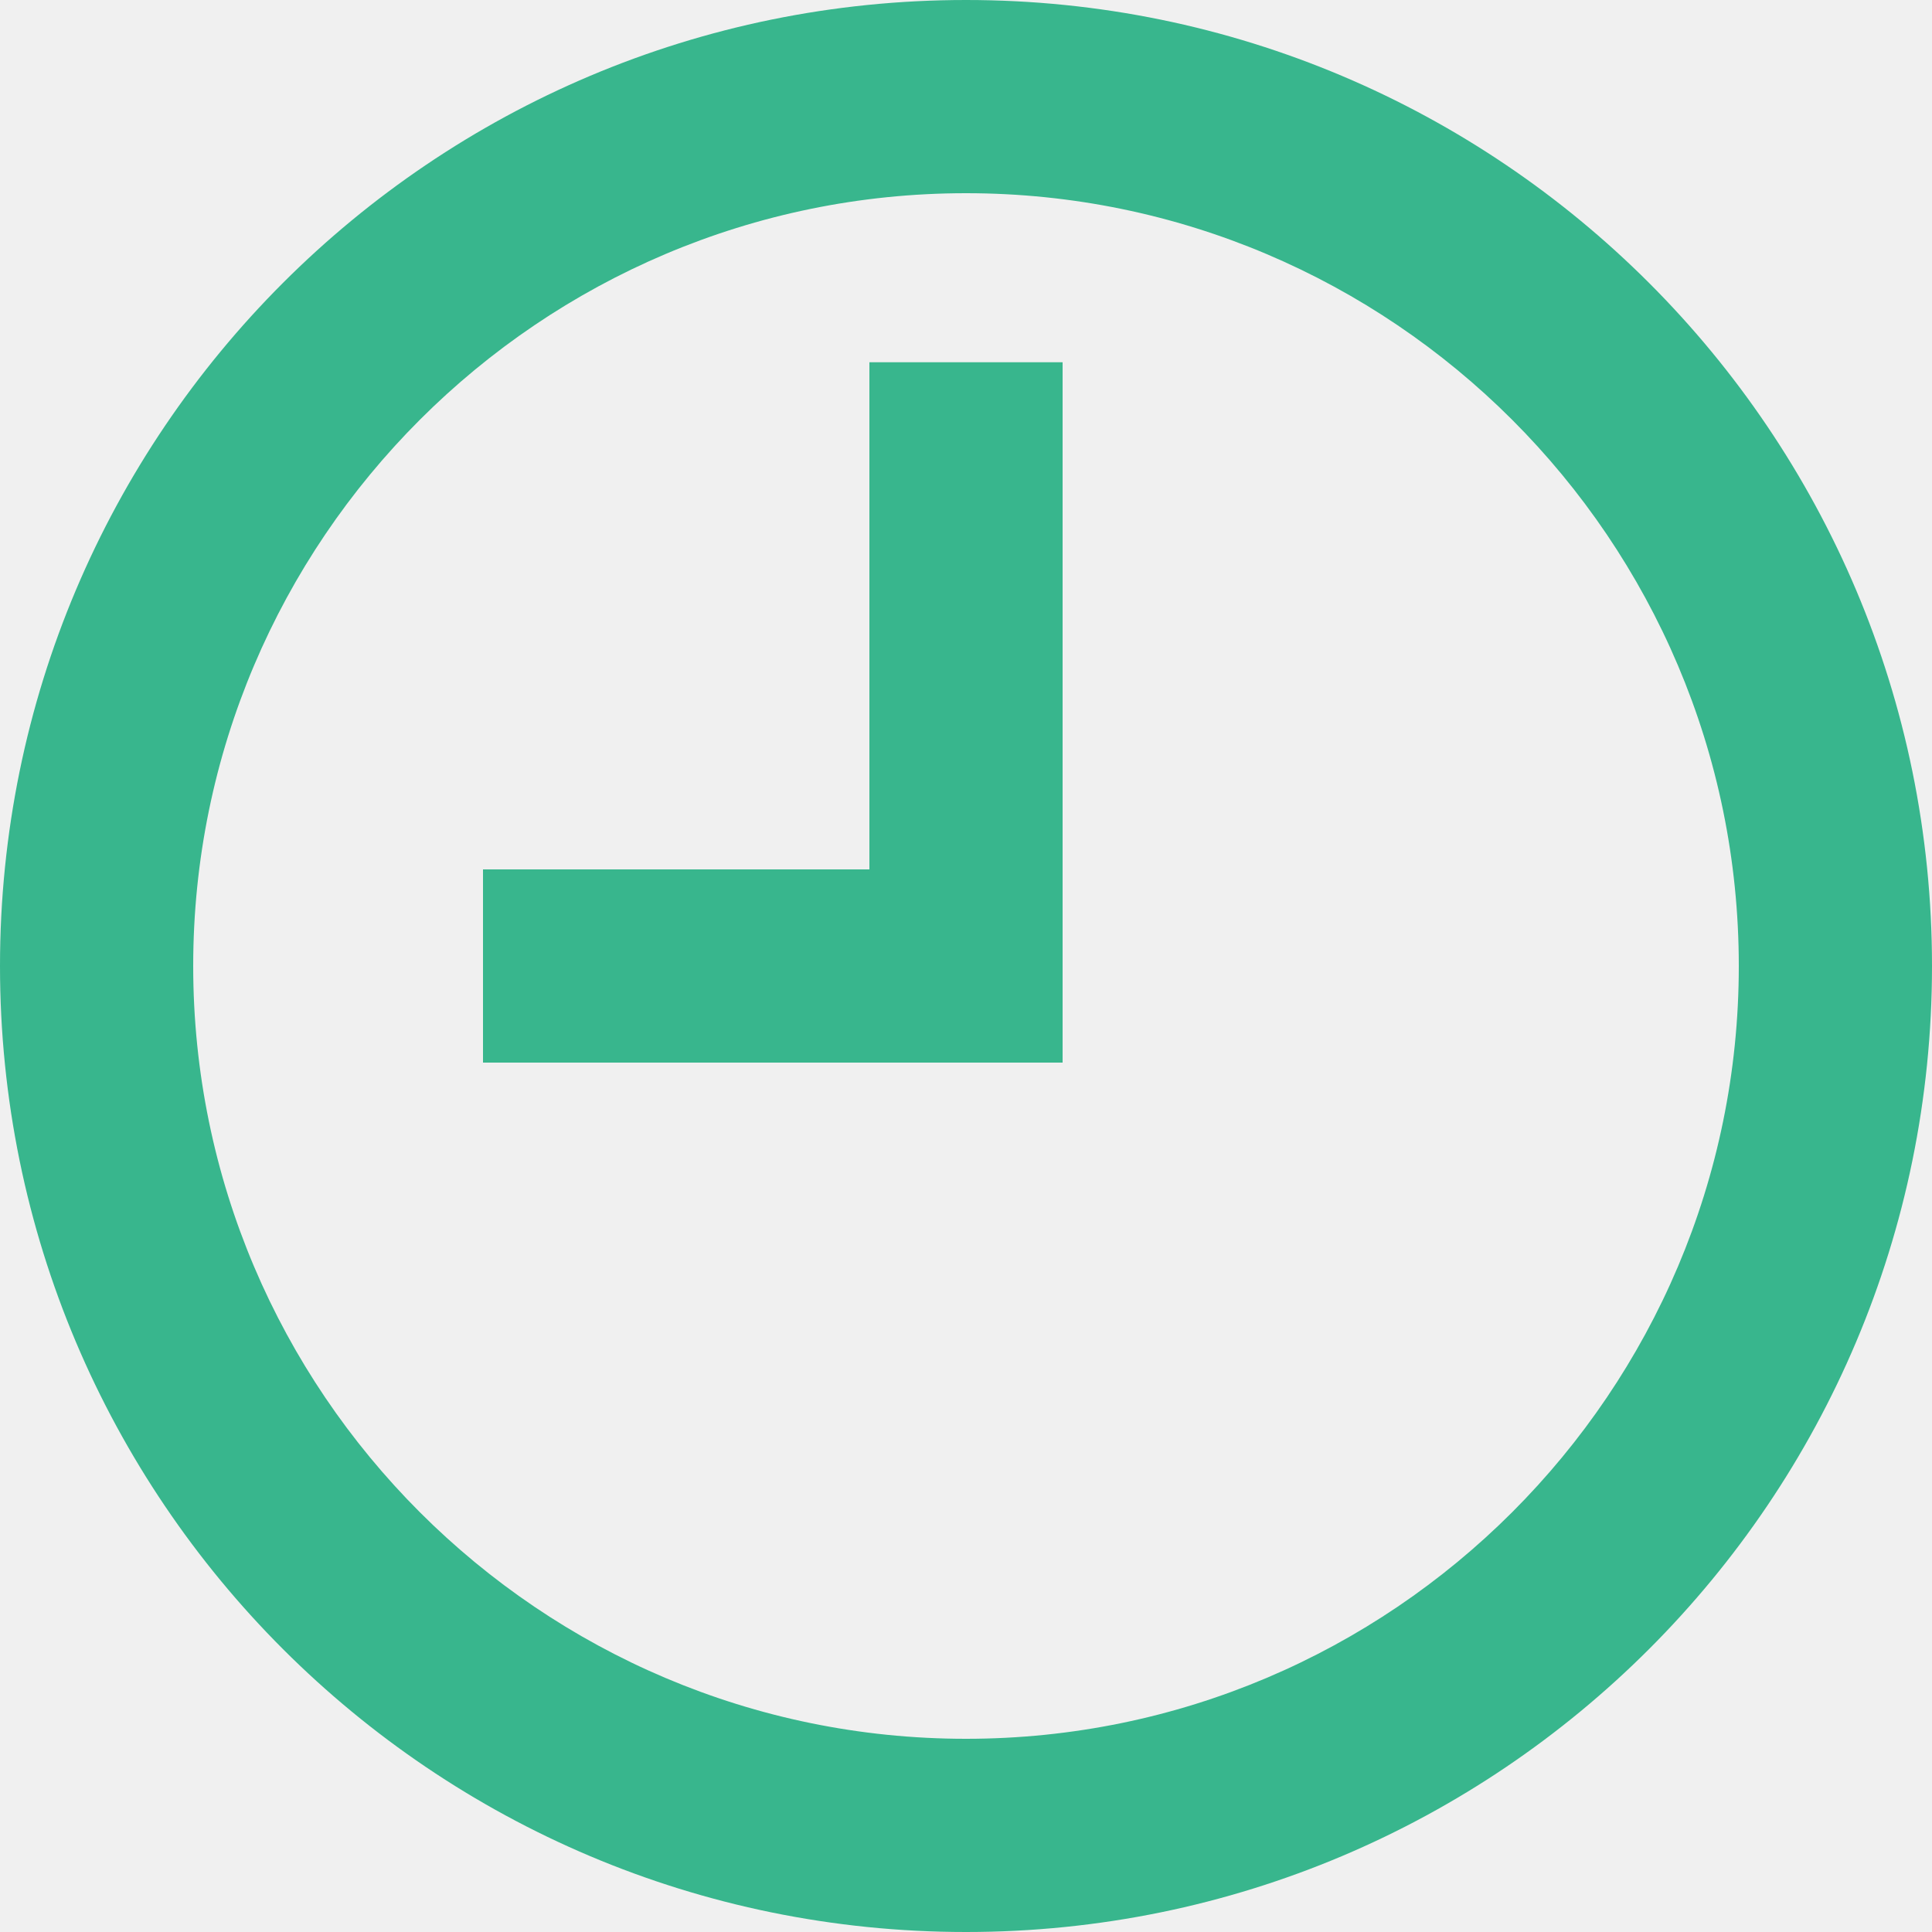
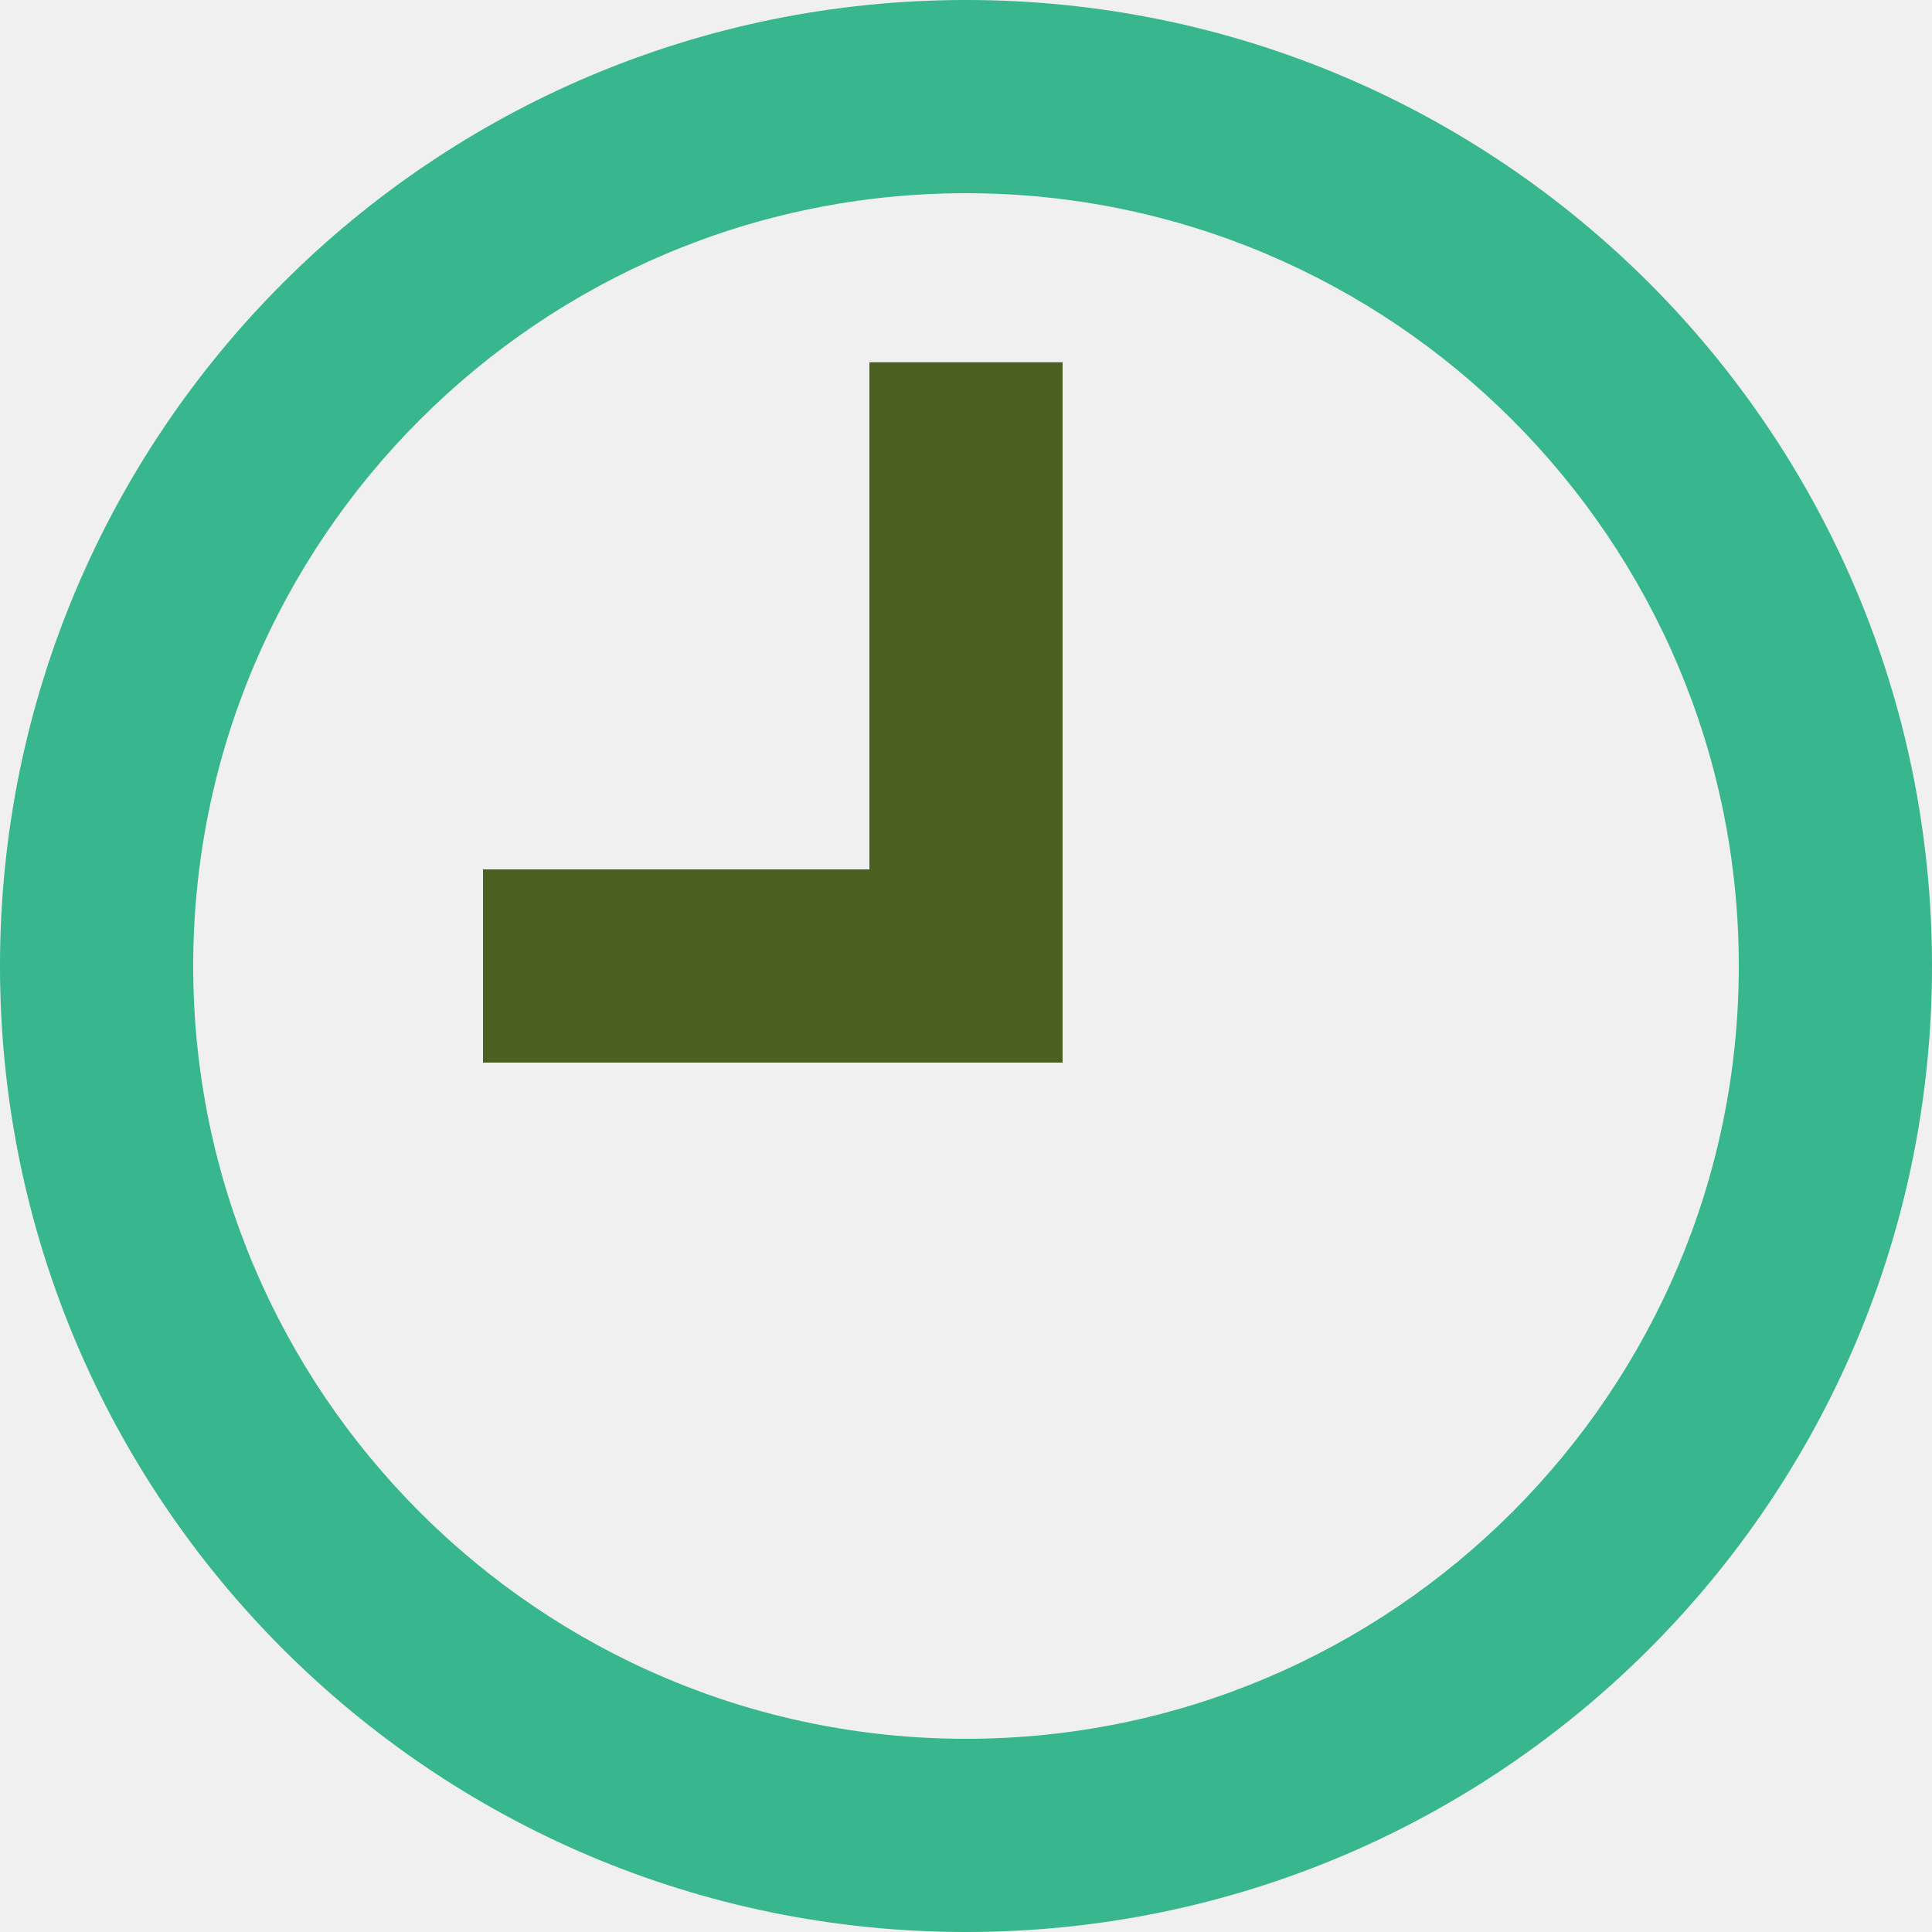
<svg xmlns="http://www.w3.org/2000/svg" xmlns:xlink="http://www.w3.org/1999/xlink" width="20px" height="20px" viewBox="0 0 20 20" version="1.1">
  <defs>
    <polygon id="path-1" points="0 20 20 20 20 0 0 0" />
  </defs>
  <g id="Page-1" stroke="none" stroke-width="1" fill="none" fill-rule="evenodd">
    <g id="clock">
      <g id="Page-1">
        <mask id="mask-2" fill="white">
          <use xlink:href="#path-1" />
        </mask>
        <g id="Clip-4" />
-         <polygon id="Fill-3" fill="#38B68D" mask="url(#mask-2)" points="9 10.625 11 10.625 11 3.75 9 3.75" />
-         <polygon id="Fill-5" fill="#38B68D" mask="url(#mask-2)" points="5 11 11 11 11 9 5 9" />
+         <polygon id="Fill-3" fill="#4b6020" mask="url(#mask-2)" points="9 10.625 11 10.625 11 3.75 9 3.75" />
+         <polygon id="Fill-5" fill="#4b6020" mask="url(#mask-2)" points="5 11 11 11 11 9 5 9" />
      </g>
      <path d="M10,0 C4.477,0 0,4.477 0,10 C0,15.523 4.477,20 10,20 C15.523,20 20,15.523 20,10 C20,4.477 15.523,0 10,0 M10,2 C14.411,2 18,5.589 18,10 C18,14.411 14.411,18 10,18 C5.589,18 2,14.411 2,10 C2,5.589 5.589,2 10,2" id="Page-1" fill="#38B68D" />
    </g>
  </g>
</svg>
